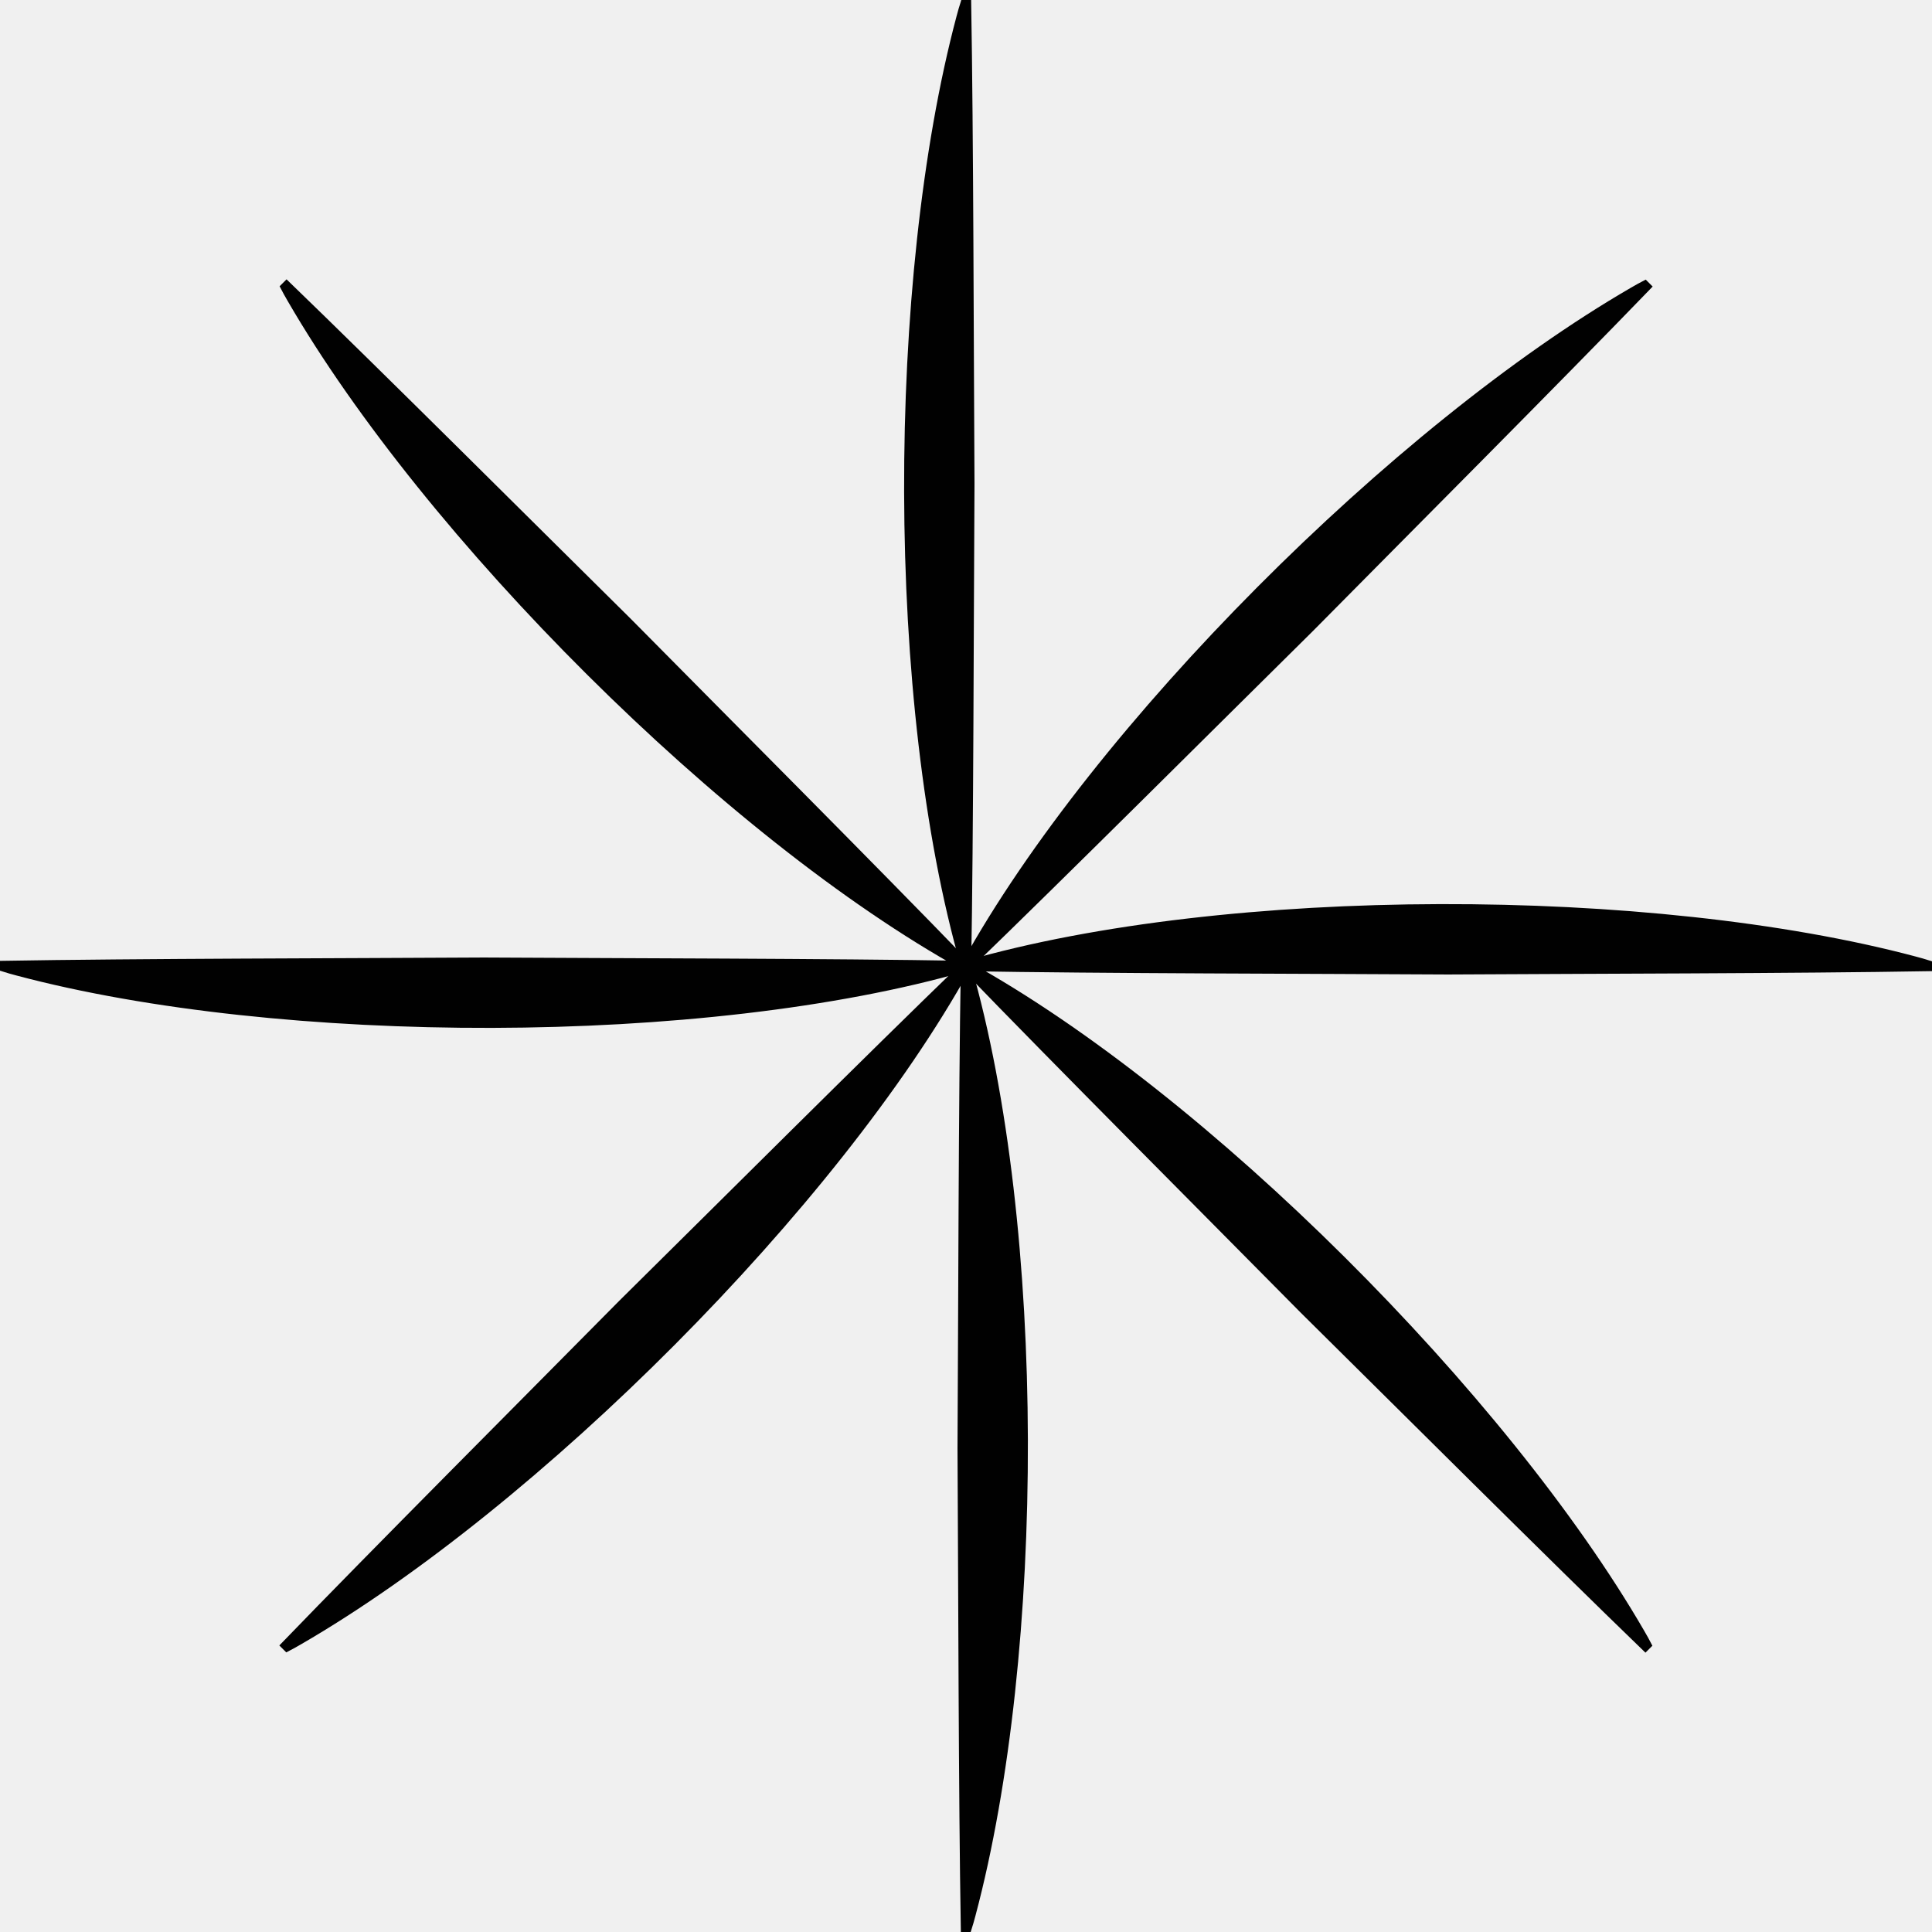
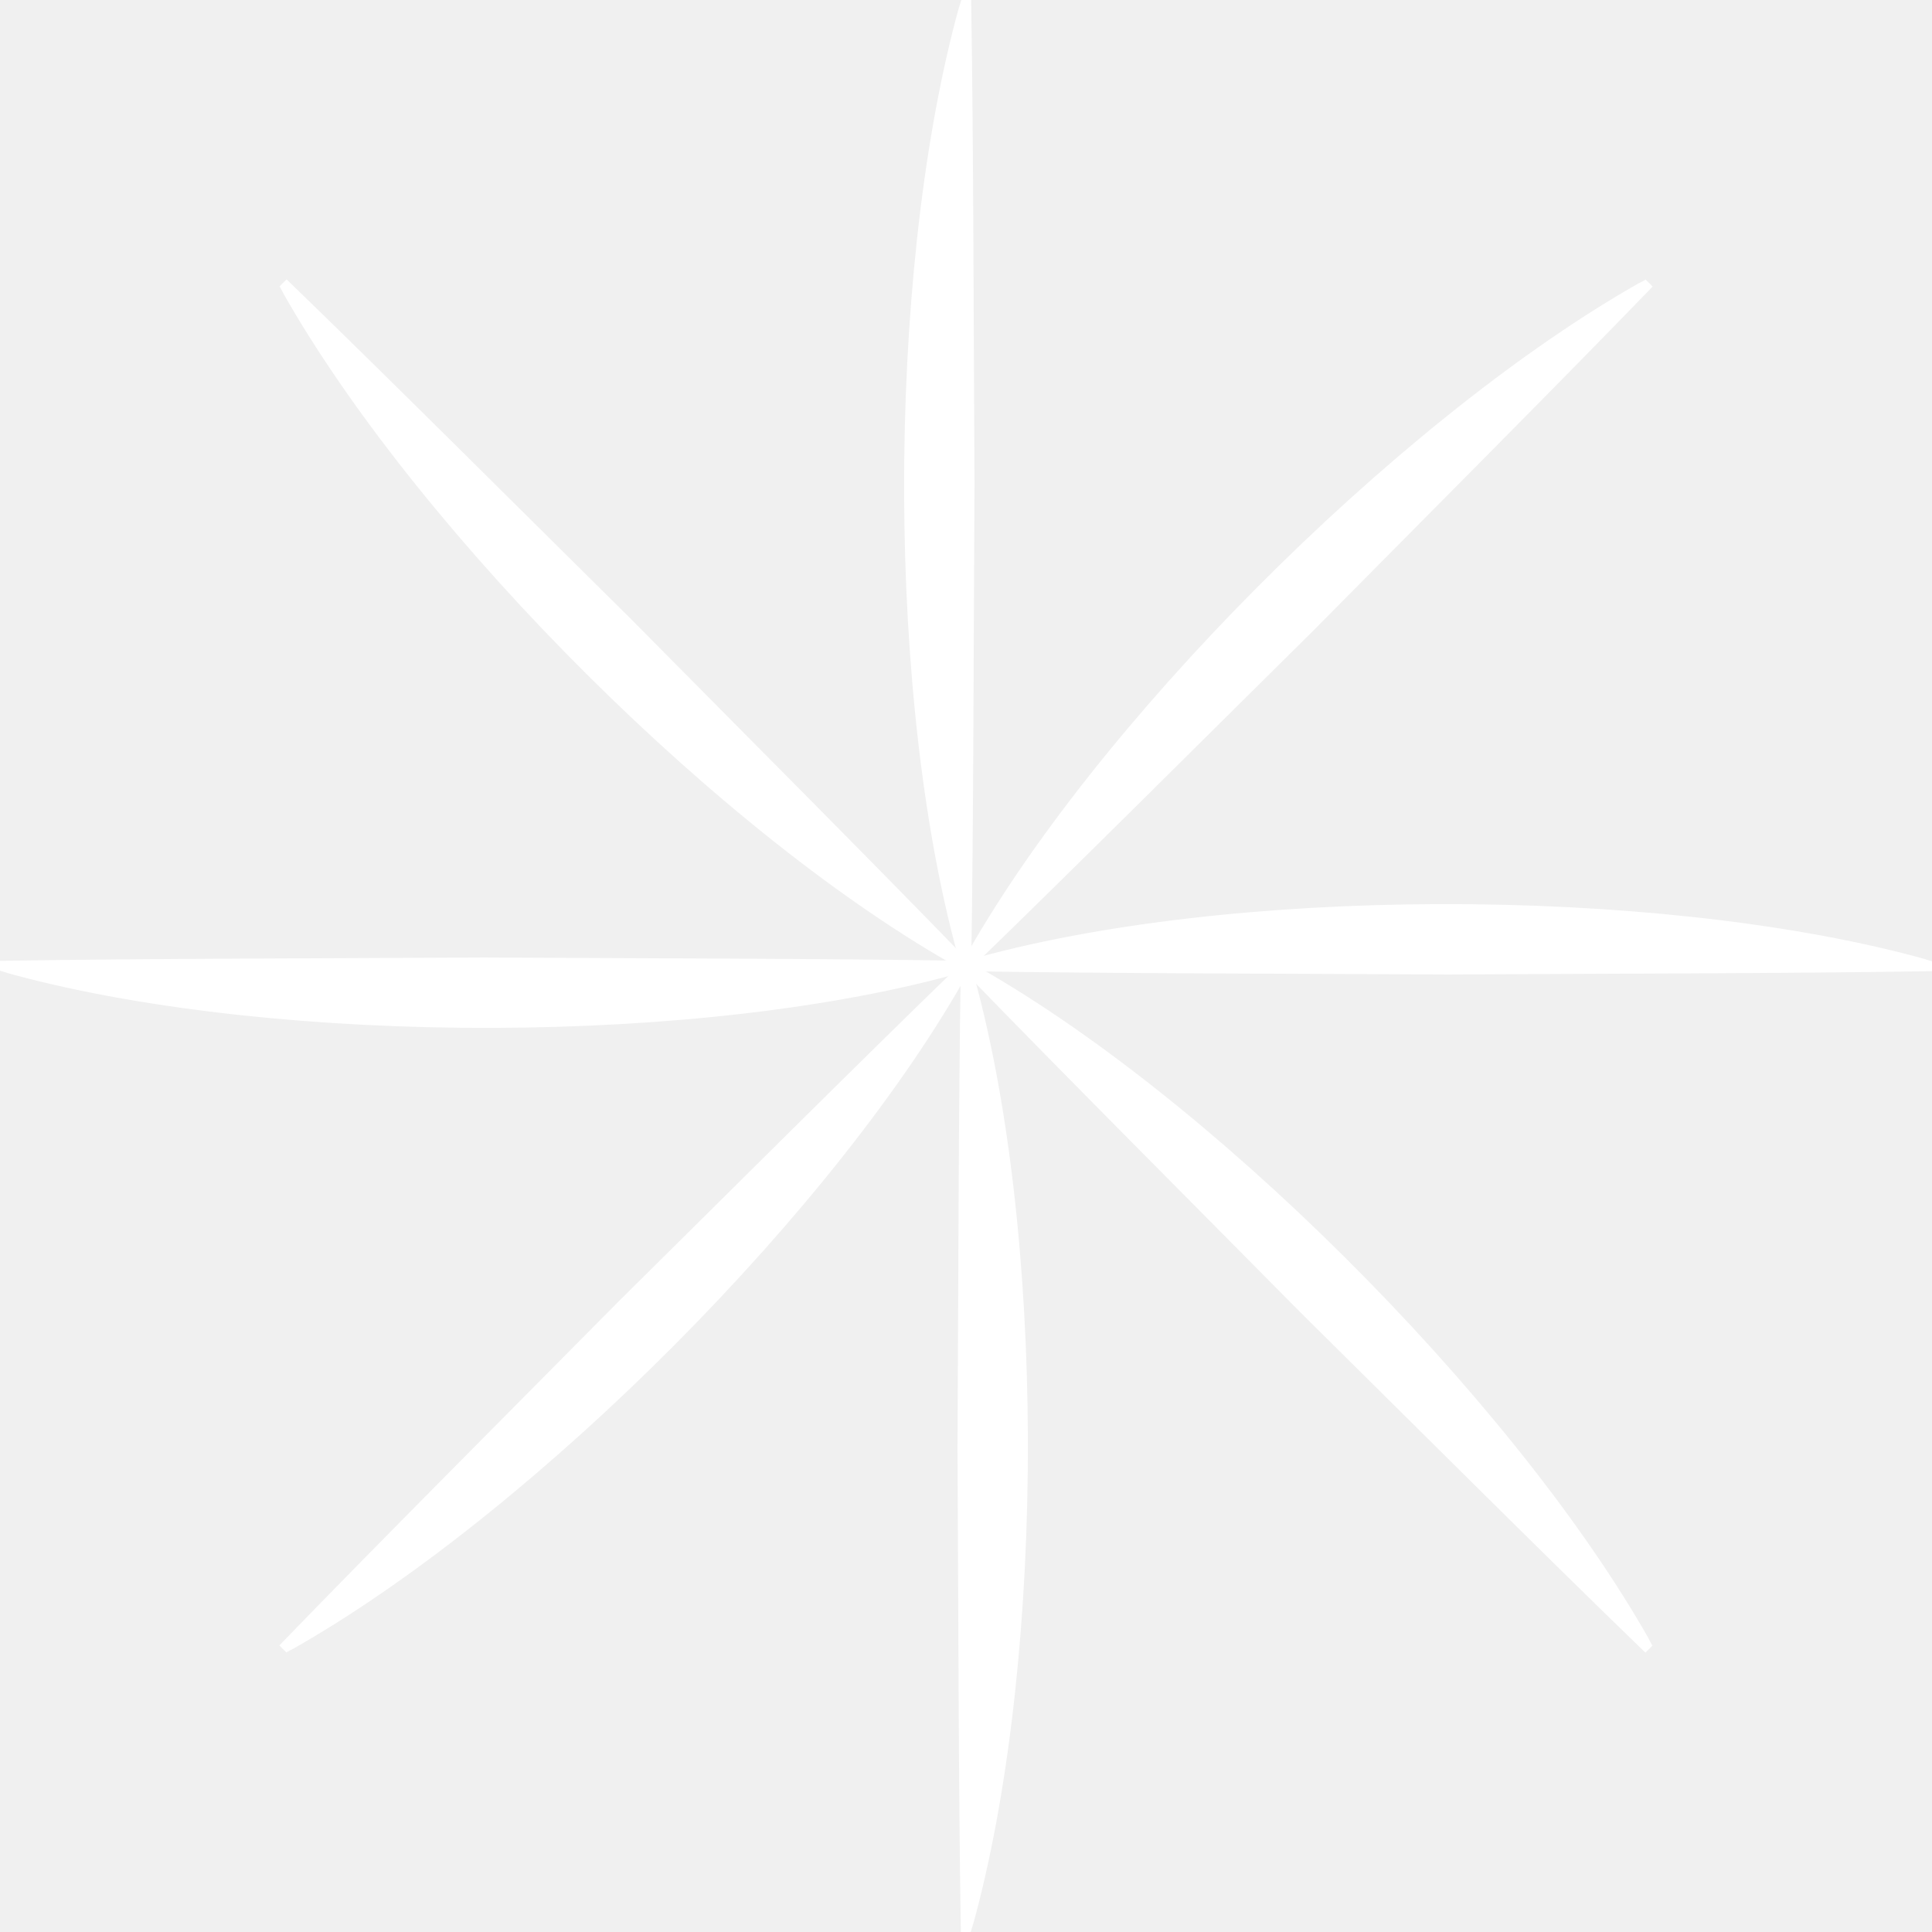
<svg xmlns="http://www.w3.org/2000/svg" id="a" data-name="Layer 1" viewBox="278.39 278.39 523.22 523.22">
-   <path d="M540.9,540c20.4,70.81,20.16,185.75,1.19,257.03,0,0-.56,2.04-.56,2.04,0,0-.63,2.04-.63,2.04h-1.8c-.63-36.36-.68-93.75-.9-130.55.22-36.91.26-94.04.9-130.55,0,0,1.8,0,1.8,0h0Z" stroke="#010101" strokewidth="14" fill="#010101" />
-   <path d="M540.64,539.36c64.49,35.65,145.6,117.09,182.58,180.9,0,0,1.05,1.84,1.05,1.84,0,0,1,1.89,1,1.89l-1.27,1.27c-26.16-25.26-66.78-65.81-92.95-91.68-25.95-26.26-66.31-66.68-91.68-92.95,0,0,1.27-1.27,1.27-1.27h0Z" stroke="#010101" strokewidth="14" fill="#010101" />
-   <path d="M540,539.1c70.81-20.4,185.75-20.16,257.03-1.19,0,0,2.04.56,2.04.56l2.04.63v1.8c-36.36.63-93.75.68-130.55.9-36.91-.22-94.04-.26-130.55-.9,0,0,0-1.8,0-1.8h0Z" stroke="#010101" strokewidth="14" fill="#010101" />
-   <path d="M539.36,539.36c35.65-64.49,117.09-145.6,180.9-182.58,0,0,1.84-1.05,1.84-1.05,0,0,1.89-1,1.89-1,0,0,1.27,1.27,1.27,1.27-25.26,26.16-65.81,66.78-91.68,92.95-26.26,25.95-66.68,66.31-92.95,91.68,0,0-1.27-1.27-1.27-1.27h0Z" stroke="#010101" strokewidth="14" fill="#010101" />
-   <path d="M539.1,540c-20.4-70.81-20.16-185.75-1.19-257.03,0,0,.56-2.04.56-2.04l.63-2.04h1.8c.63,36.36.68,93.75.9,130.55-.22,36.91-.26,94.04-.9,130.55,0,0-1.8,0-1.8,0h0Z" stroke="#010101" strokewidth="14" fill="#010101" />
-   <path d="M539.36,540.64c-64.49-35.65-145.6-117.09-182.58-180.9,0,0-1.05-1.84-1.05-1.84l-1-1.89,1.27-1.27c26.16,25.26,66.78,65.81,92.95,91.68,25.95,26.26,66.31,66.68,91.68,92.95,0,0-1.27,1.27-1.27,1.27h0Z" stroke="#010101" strokewidth="14" fill="#010101" />
-   <path d="M540,540.9c-70.81,20.4-185.75,20.16-257.03,1.19,0,0-2.04-.56-2.04-.56,0,0-2.04-.63-2.04-.63,0,0,0-1.8,0-1.8,36.36-.63,93.75-.68,130.55-.9,36.91.22,94.04.26,130.55.9,0,0,0,1.8,0,1.8h0Z" stroke="#010101" strokewidth="14" fill="#010101" />
-   <path d="M540.64,540.64c-35.65,64.49-117.09,145.6-180.9,182.58,0,0-1.84,1.05-1.84,1.05,0,0-1.89,1-1.89,1,0,0-1.27-1.27-1.27-1.27,25.26-26.16,65.81-66.78,91.68-92.95,26.26-25.95,66.68-66.31,92.95-91.68,0,0,1.27,1.27,1.27,1.27h0Z" stroke="#010101" strokewidth="14" fill="#010101" />
+   <path d="M540.9,540c20.4,70.81,20.16,185.75,1.19,257.03,0,0-.56,2.04-.56,2.04,0,0-.63,2.04-.63,2.04h-1.8c-.63-36.36-.68-93.75-.9-130.55.22-36.91.26-94.04.9-130.55,0,0,1.8,0,1.8,0h0Z" stroke="#fff" strokewidth="14" fill="#fff" />
+   <path d="M540.64,539.36c64.49,35.65,145.6,117.09,182.58,180.9,0,0,1.05,1.84,1.05,1.84,0,0,1,1.89,1,1.89l-1.27,1.27c-26.16-25.26-66.78-65.81-92.95-91.68-25.95-26.26-66.31-66.68-91.68-92.95,0,0,1.27-1.27,1.27-1.27h0Z" stroke="#fff" strokewidth="14" fill="#fff" />
+   <path d="M540,539.1c70.81-20.4,185.75-20.16,257.03-1.19,0,0,2.04.56,2.04.56l2.04.63v1.8c-36.36.63-93.75.68-130.55.9-36.91-.22-94.04-.26-130.55-.9,0,0,0-1.8,0-1.8h0Z" stroke="#fff" strokewidth="14" fill="#fff" />
+   <path d="M539.36,539.36c35.65-64.49,117.09-145.6,180.9-182.58,0,0,1.84-1.05,1.84-1.05,0,0,1.89-1,1.89-1,0,0,1.27,1.27,1.27,1.27-25.26,26.16-65.81,66.78-91.68,92.95-26.26,25.95-66.68,66.31-92.95,91.68,0,0-1.27-1.27-1.27-1.27h0Z" stroke="#fff" strokewidth="14" fill="#fff" />
+   <path d="M539.1,540c-20.4-70.81-20.16-185.75-1.19-257.03,0,0,.56-2.04.56-2.04l.63-2.04h1.8c.63,36.36.68,93.75.9,130.55-.22,36.91-.26,94.04-.9,130.55,0,0-1.8,0-1.8,0h0Z" stroke="#fff" strokewidth="14" fill="#fff" />
+   <path d="M539.36,540.64c-64.49-35.65-145.6-117.09-182.58-180.9,0,0-1.05-1.84-1.05-1.84l-1-1.89,1.27-1.27c26.16,25.26,66.78,65.81,92.95,91.68,25.95,26.26,66.31,66.68,91.68,92.95,0,0-1.27,1.27-1.27,1.27h0Z" stroke="#fff" strokewidth="14" fill="#fff" />
+   <path d="M540,540.9c-70.81,20.4-185.75,20.16-257.03,1.19,0,0-2.04-.56-2.04-.56,0,0-2.04-.63-2.04-.63,0,0,0-1.8,0-1.8,36.36-.63,93.75-.68,130.55-.9,36.91.22,94.04.26,130.55.9,0,0,0,1.8,0,1.8h0Z" stroke="#fff" strokewidth="14" fill="#fff" />
+   <path d="M540.64,540.64c-35.65,64.49-117.09,145.6-180.9,182.58,0,0-1.84,1.05-1.84,1.05,0,0-1.89,1-1.89,1,0,0-1.27-1.27-1.27-1.27,25.26-26.16,65.81-66.78,91.68-92.95,26.26-25.95,66.68-66.31,92.95-91.68,0,0,1.27,1.27,1.27,1.27h0Z" stroke="#fff" strokewidth="14" fill="#fff" />
</svg>
